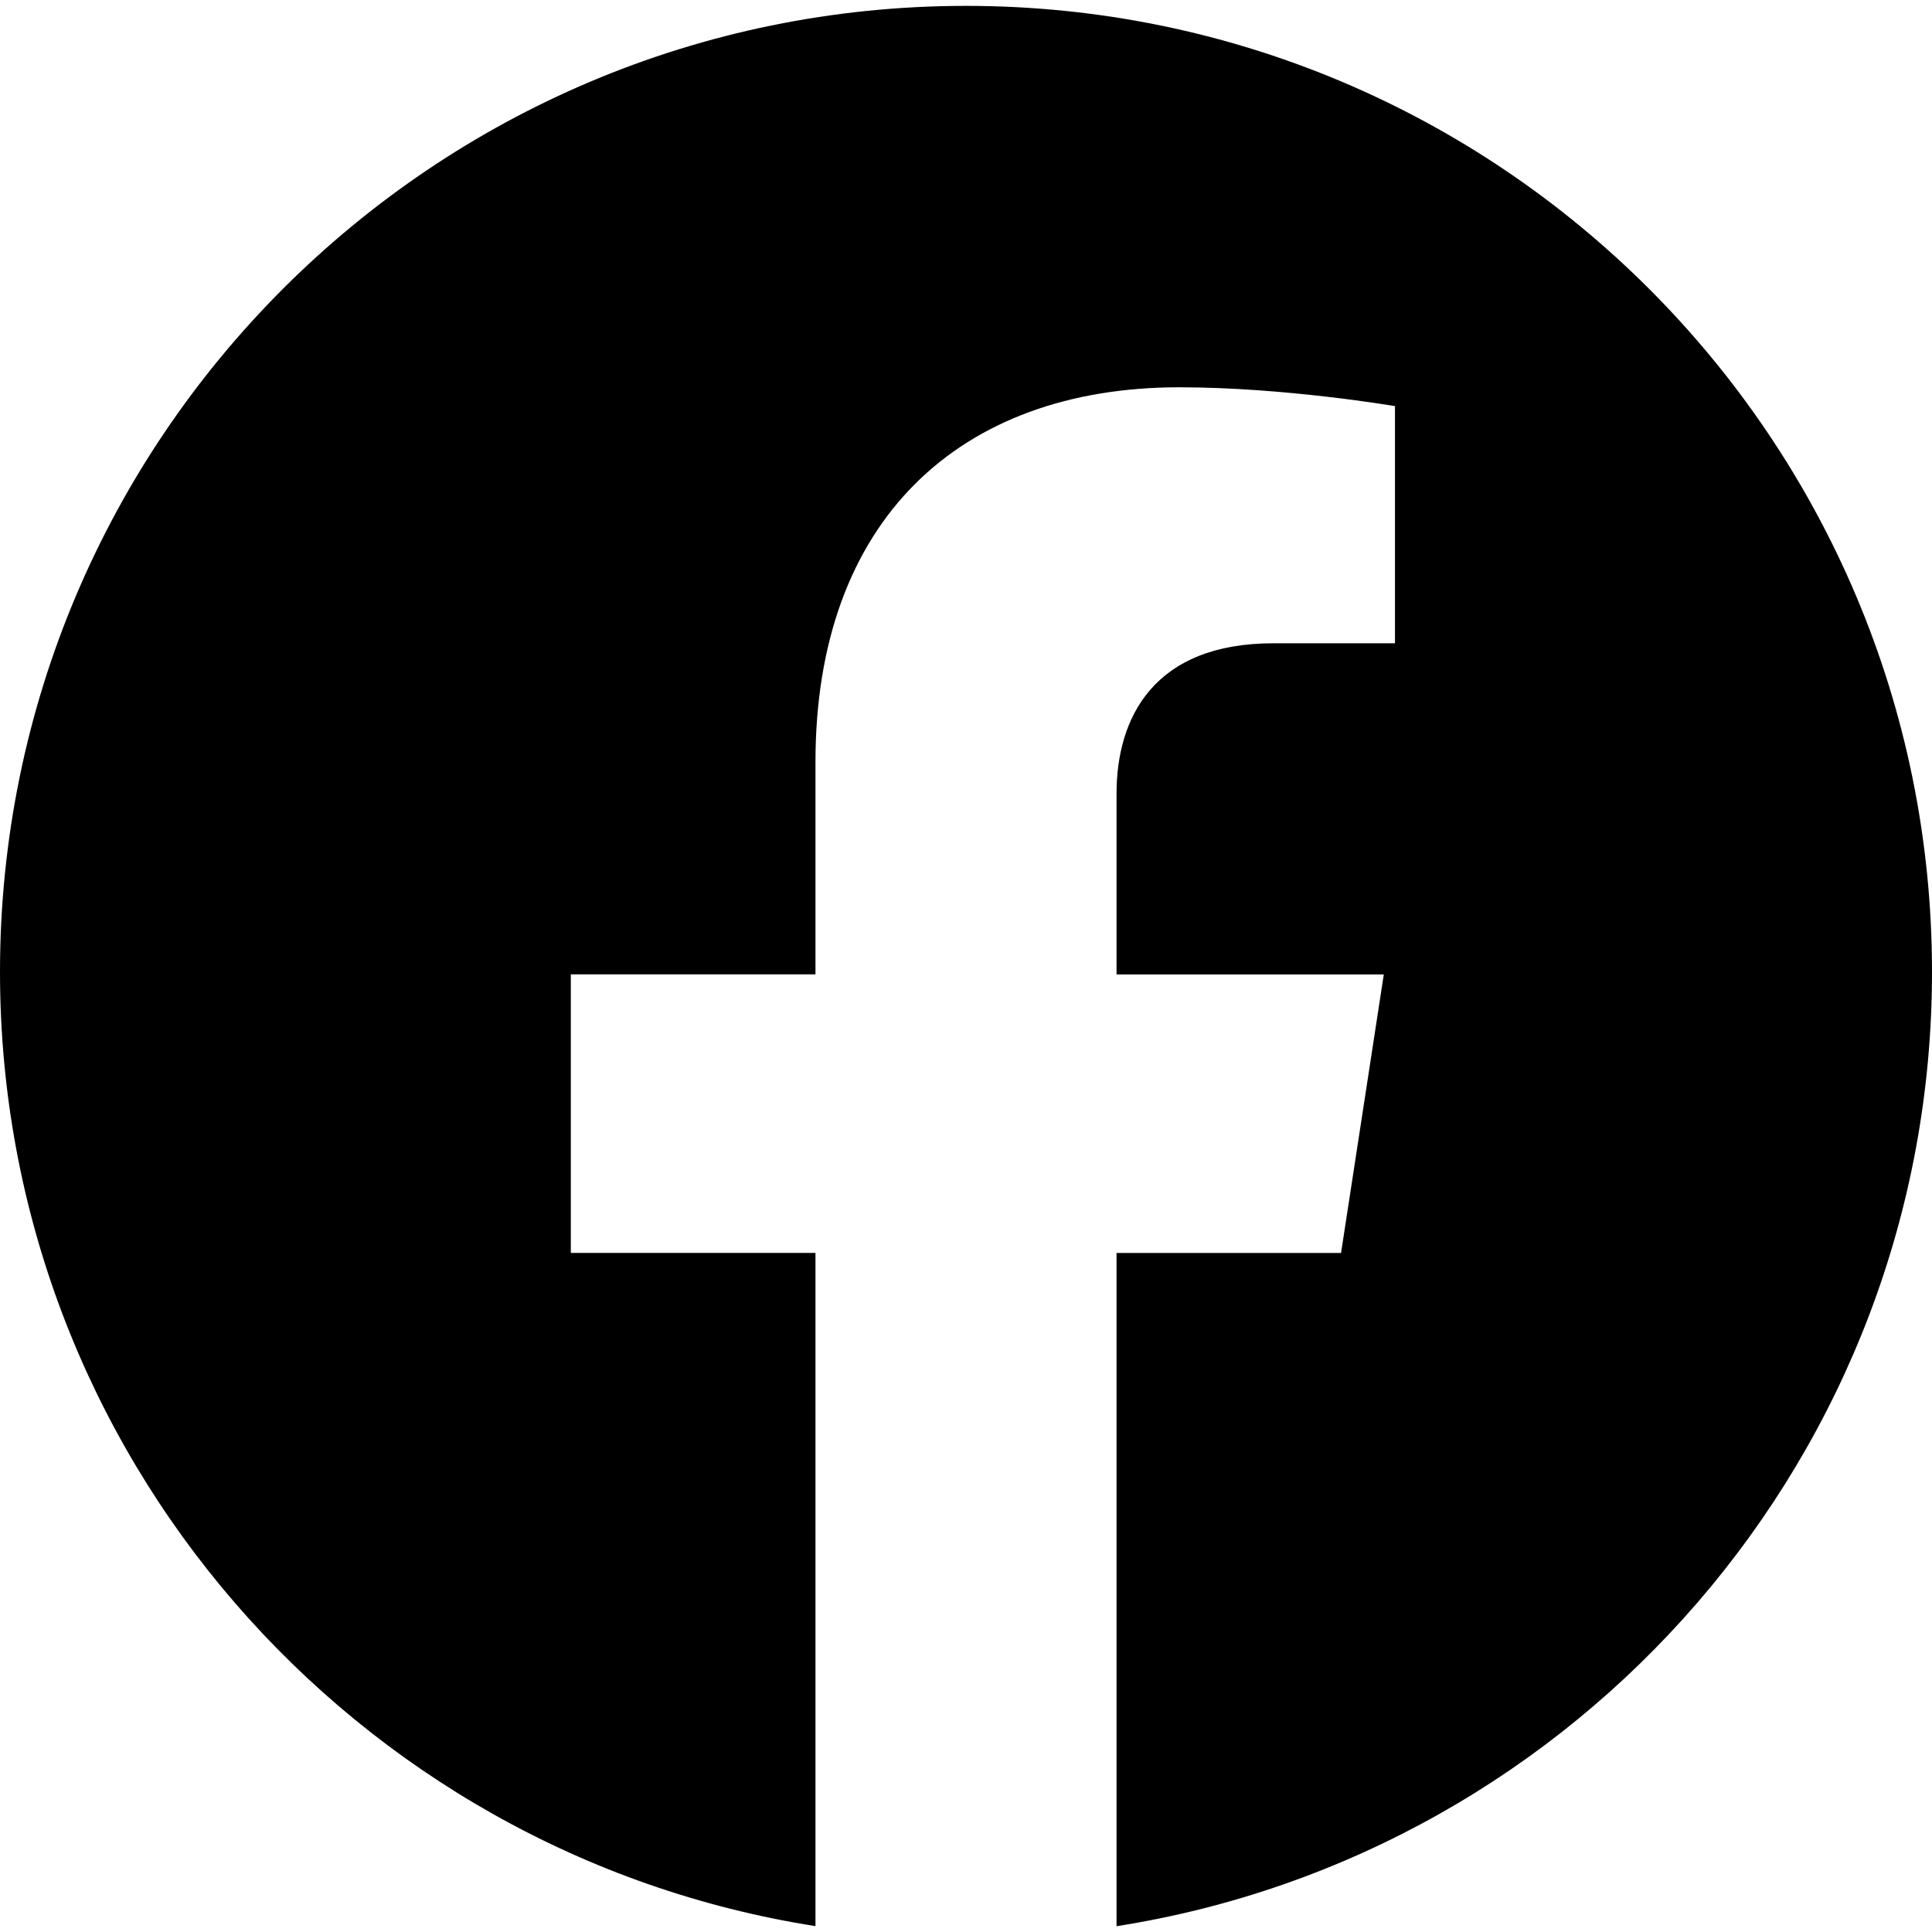
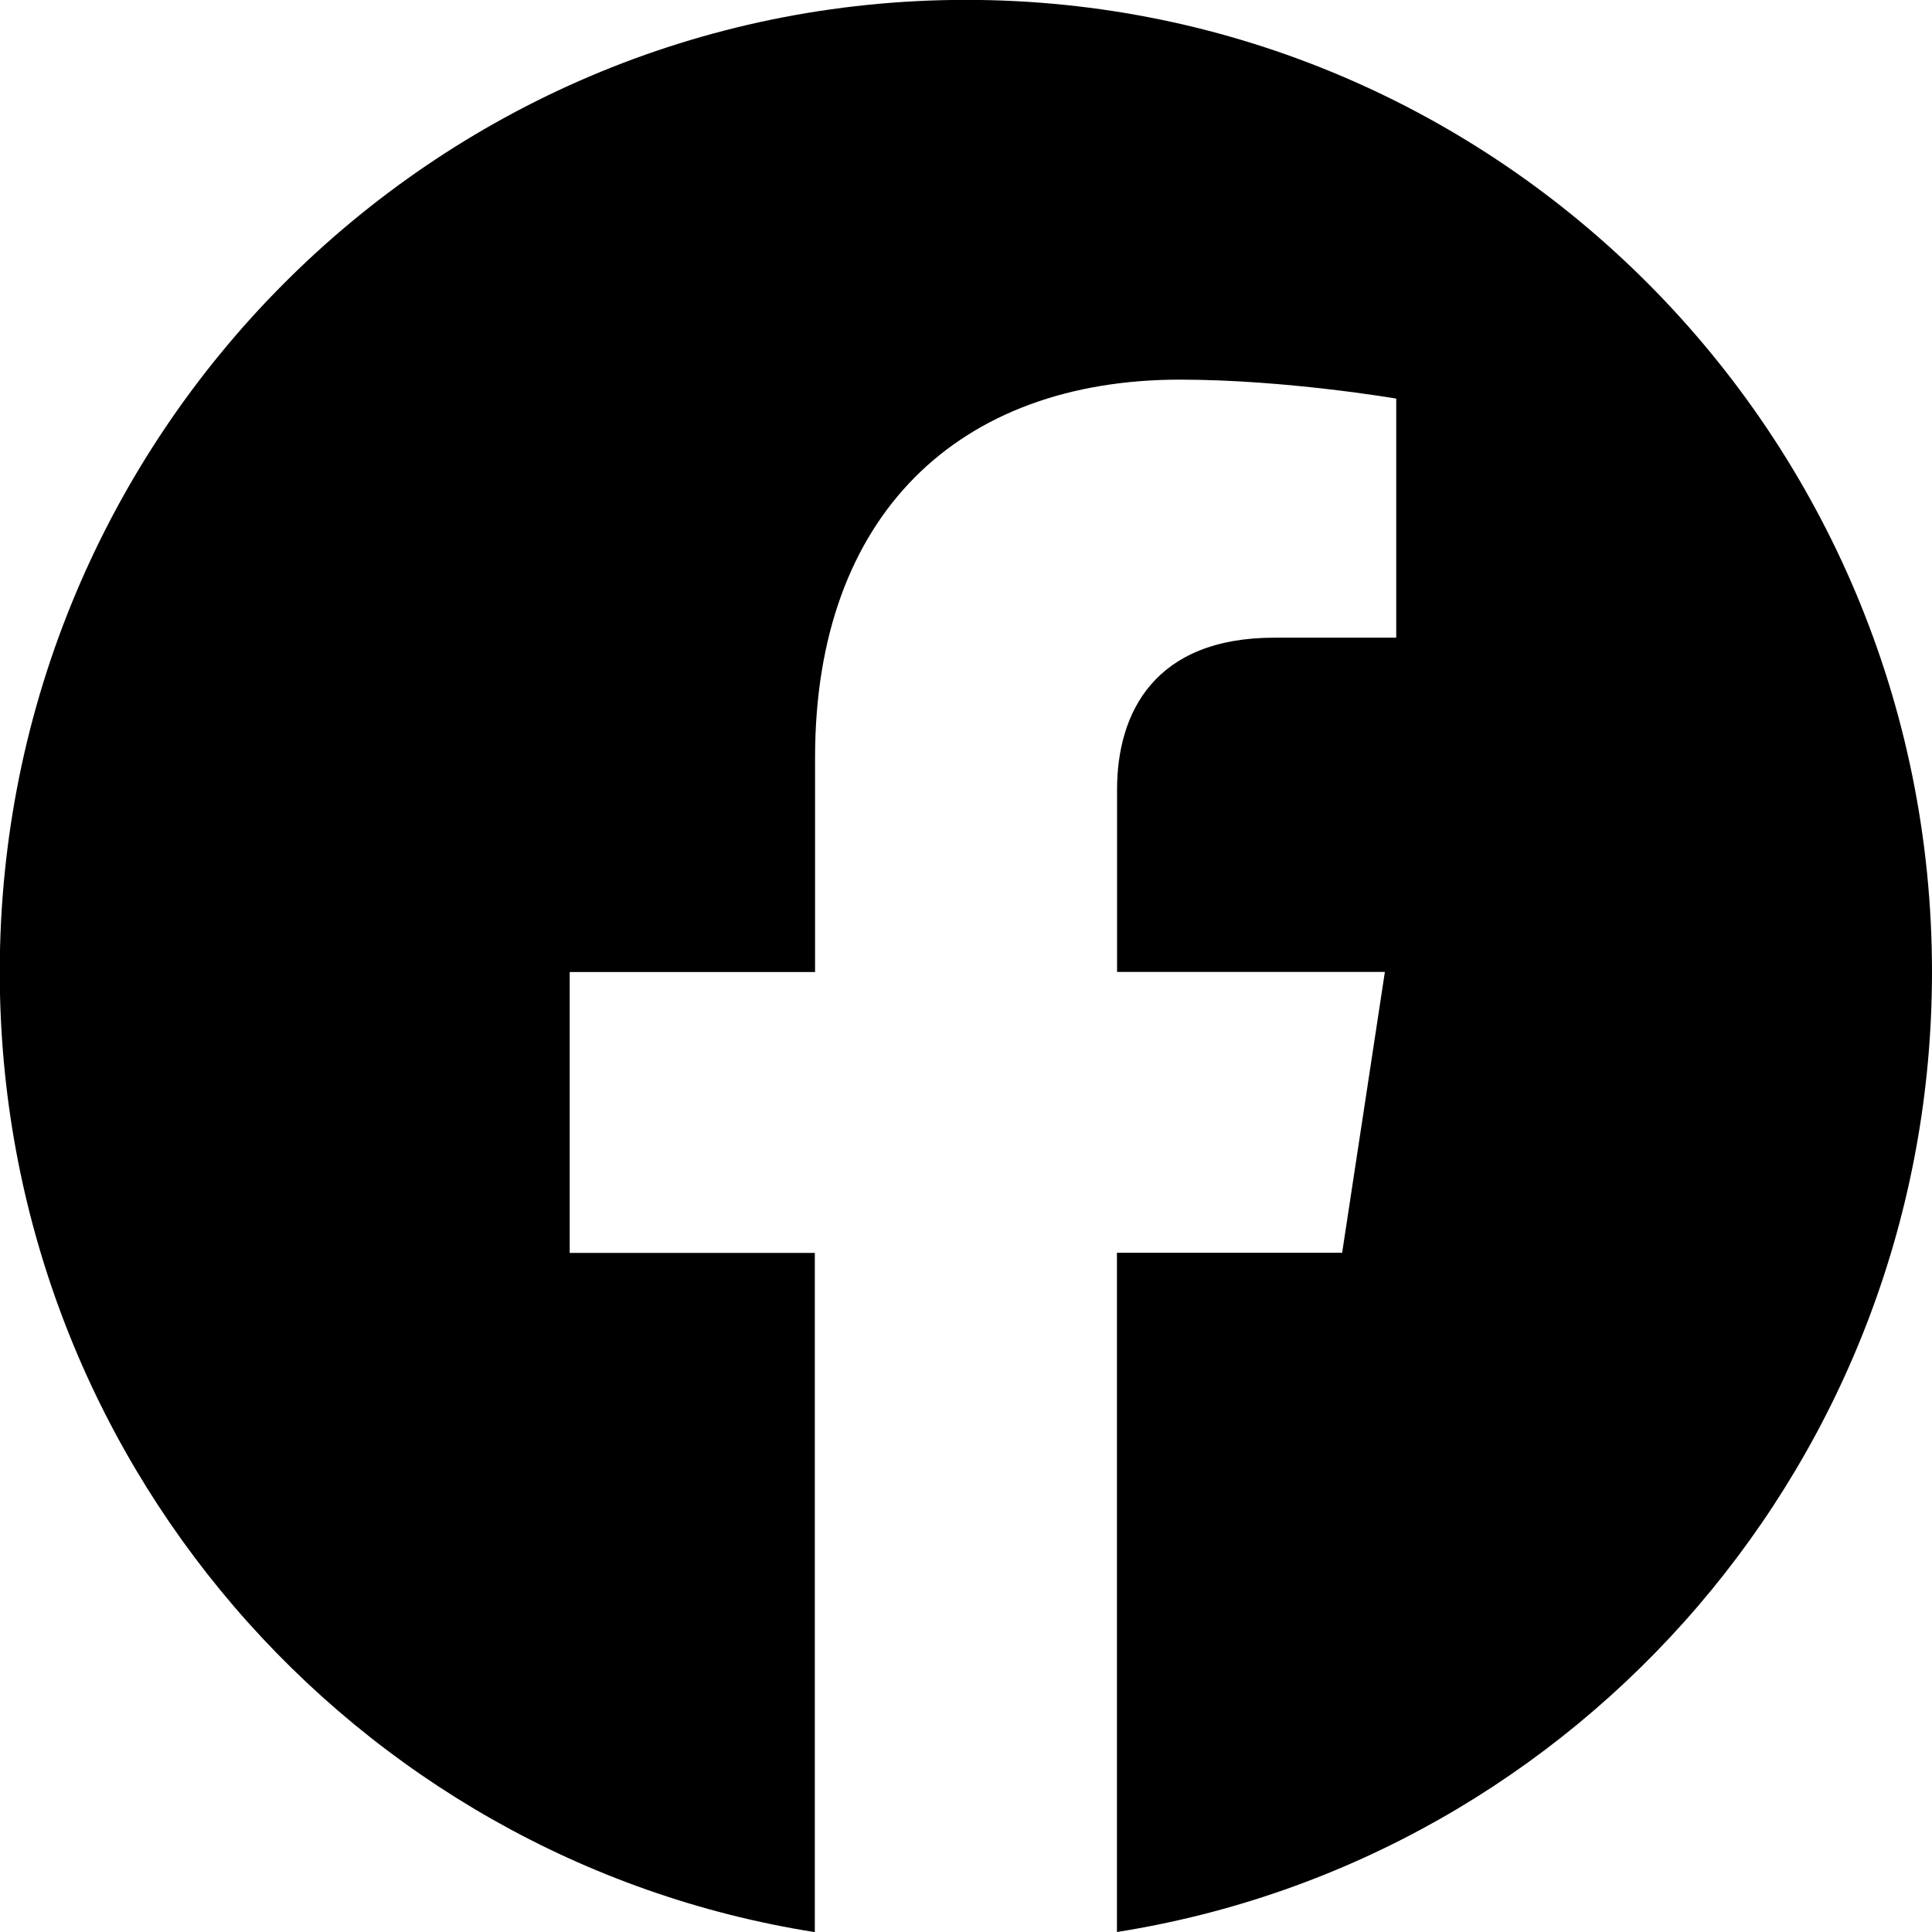
- <svg xmlns="http://www.w3.org/2000/svg" version="1.1" id="Capa_1" x="0px" y="0px" viewBox="0 0 24 24" style="enable-background:new 0 0 24 24;" xml:space="preserve" width="512" height="512">
-   <g>
-     <path d="M24,12.073c0,5.989-4.394,10.954-10.13,11.855v-8.363h2.789l0.531-3.46H13.87V9.86c0-0.947,0.464-1.869,1.95-1.869h1.509   V5.045c0,0-1.37-0.234-2.679-0.234c-2.734,0-4.52,1.657-4.52,4.656v2.637H7.091v3.46h3.039v8.363C4.395,23.025,0,18.061,0,12.073   c0-6.627,5.373-12,12-12S24,5.445,24,12.073z" />
-   </g>
+ <svg xmlns="http://www.w3.org/2000/svg" width="16" height="16" fill="currentColor" class="bi bi-facebook" viewBox="0 0 16 16">
+   <path d="M16 8.049c0-4.446-3.582-8.05-8-8.05C3.58 0-.002 3.603-.002 8.05c0 4.017 2.926 7.347 6.75 7.951v-5.625h-2.03V8.05H6.75V6.275c0-2.017 1.195-3.131 3.022-3.131.876 0 1.791.157 1.791.157v1.98h-1.009c-.993 0-1.303.621-1.303 1.258v1.51h2.218l-.354 2.326H9.25V16c3.824-.604 6.75-3.934 6.75-7.951" />
</svg>
